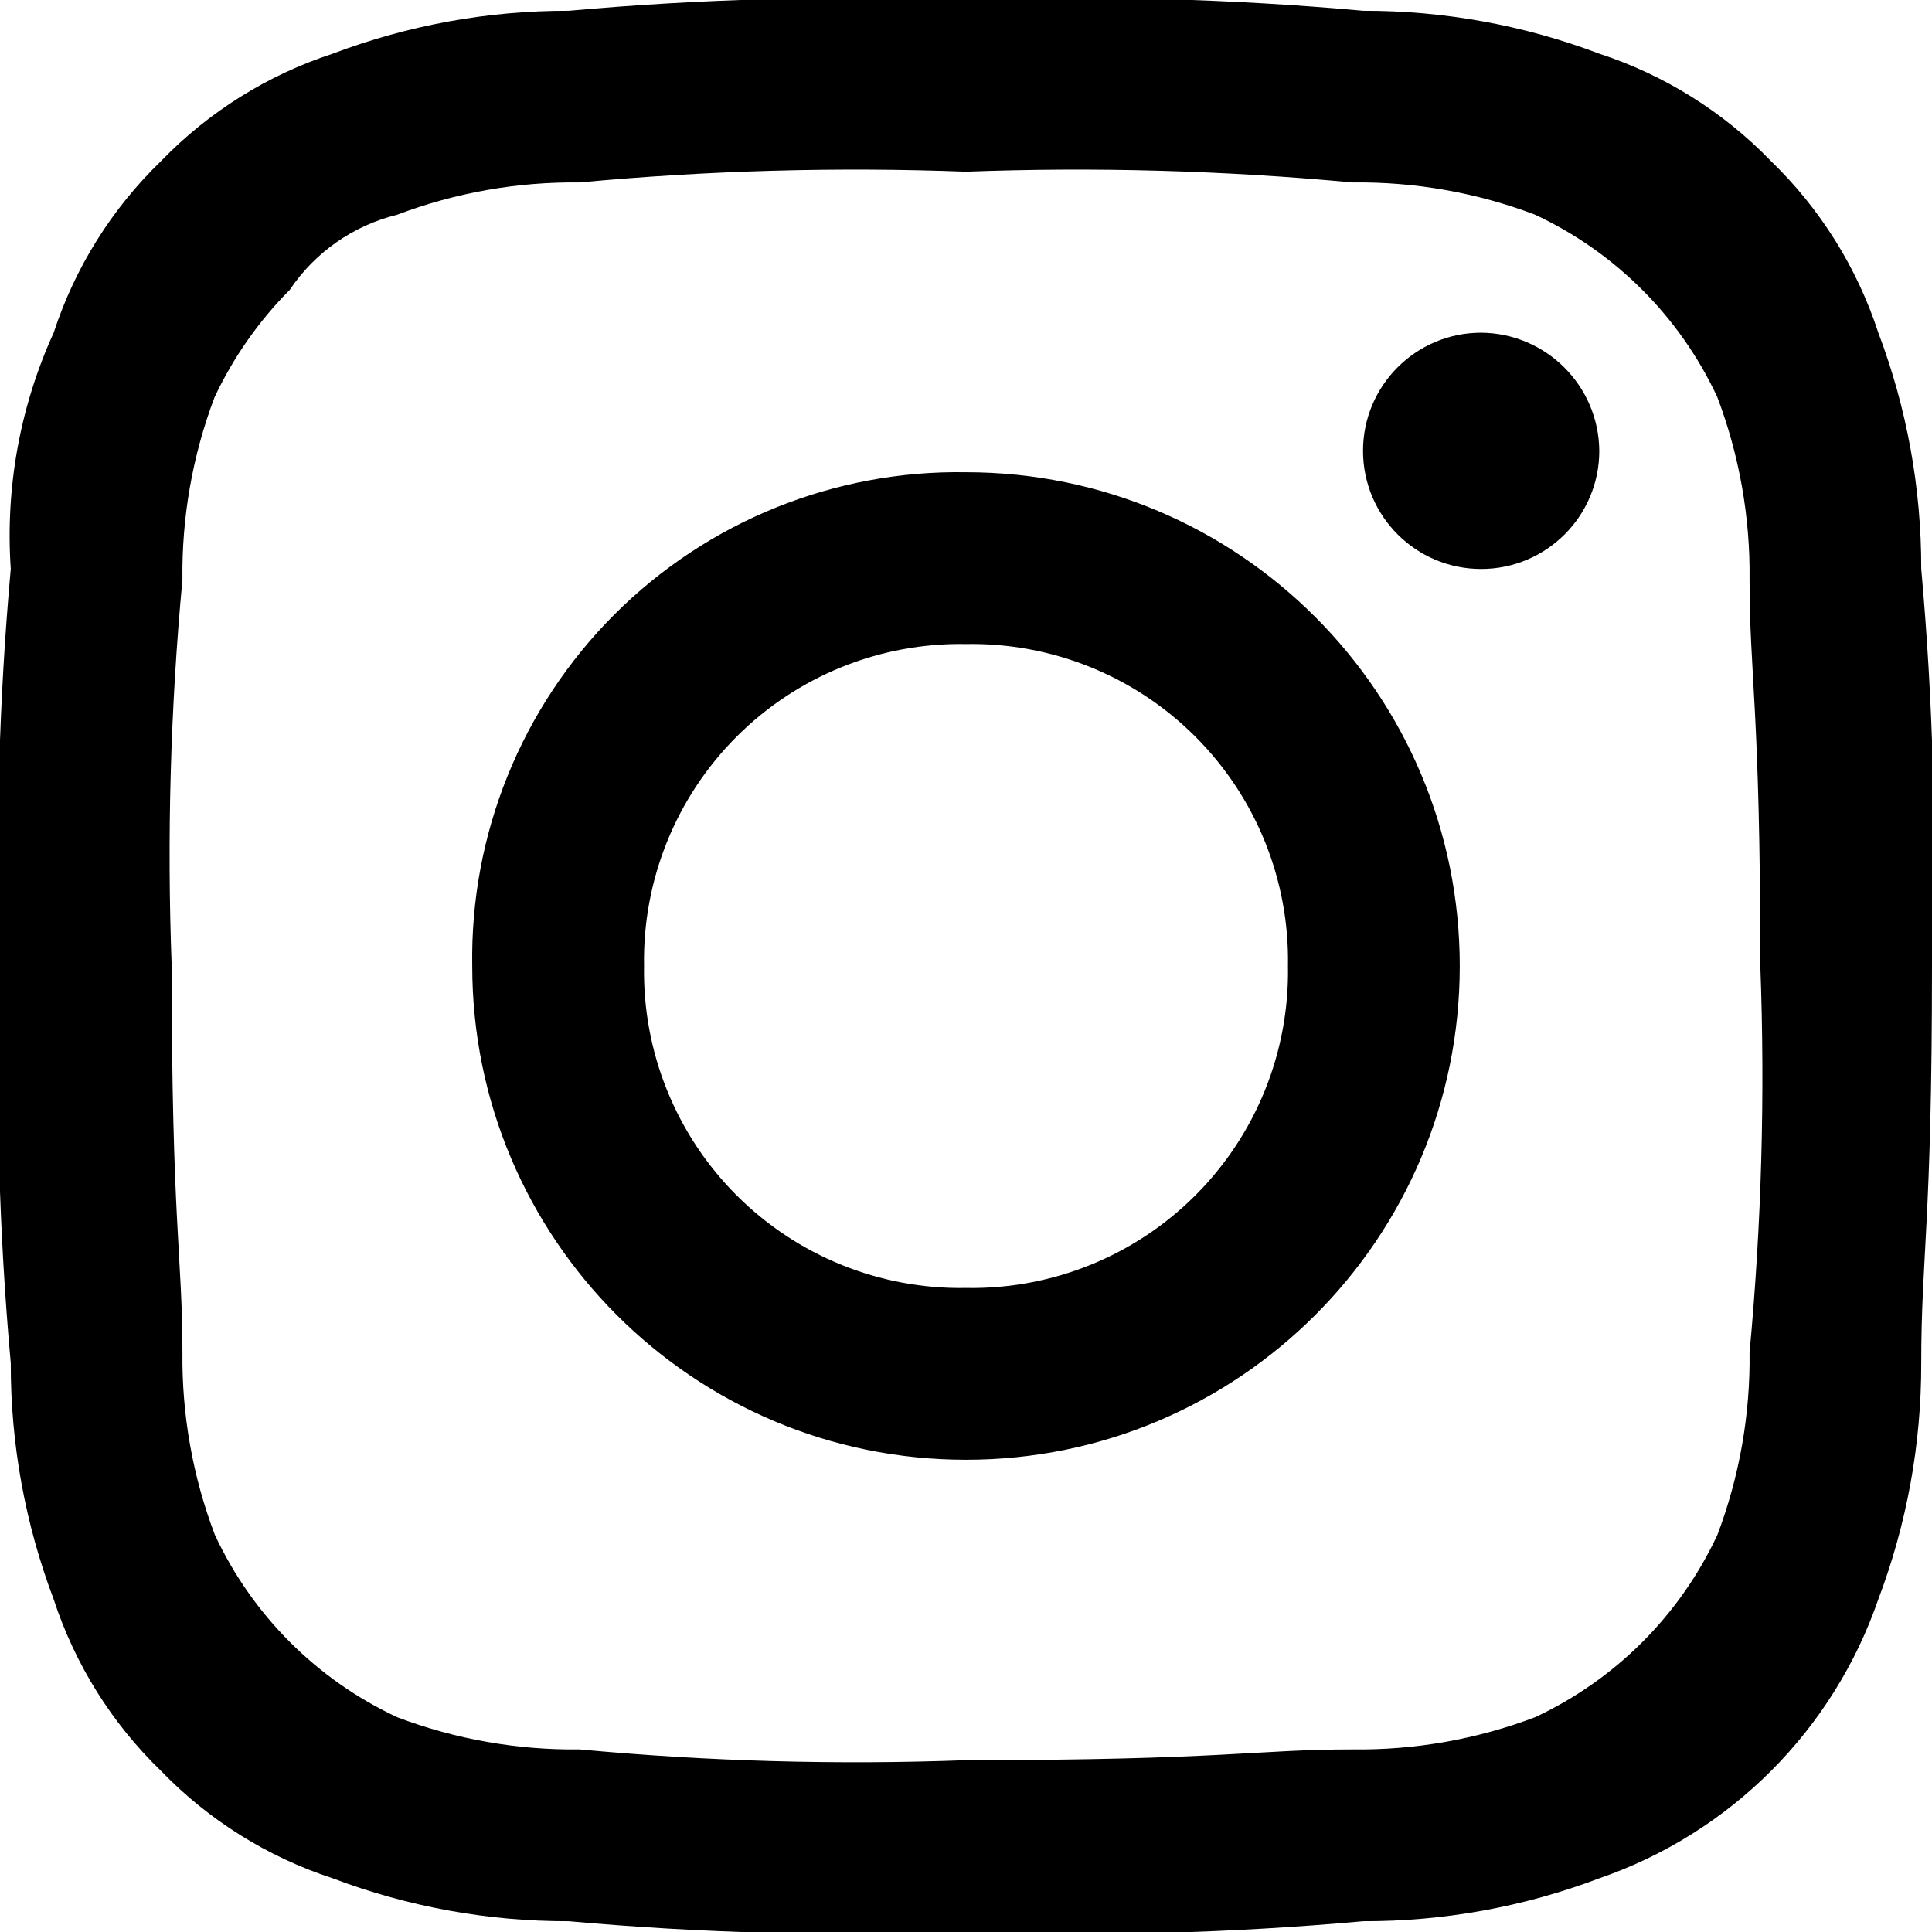
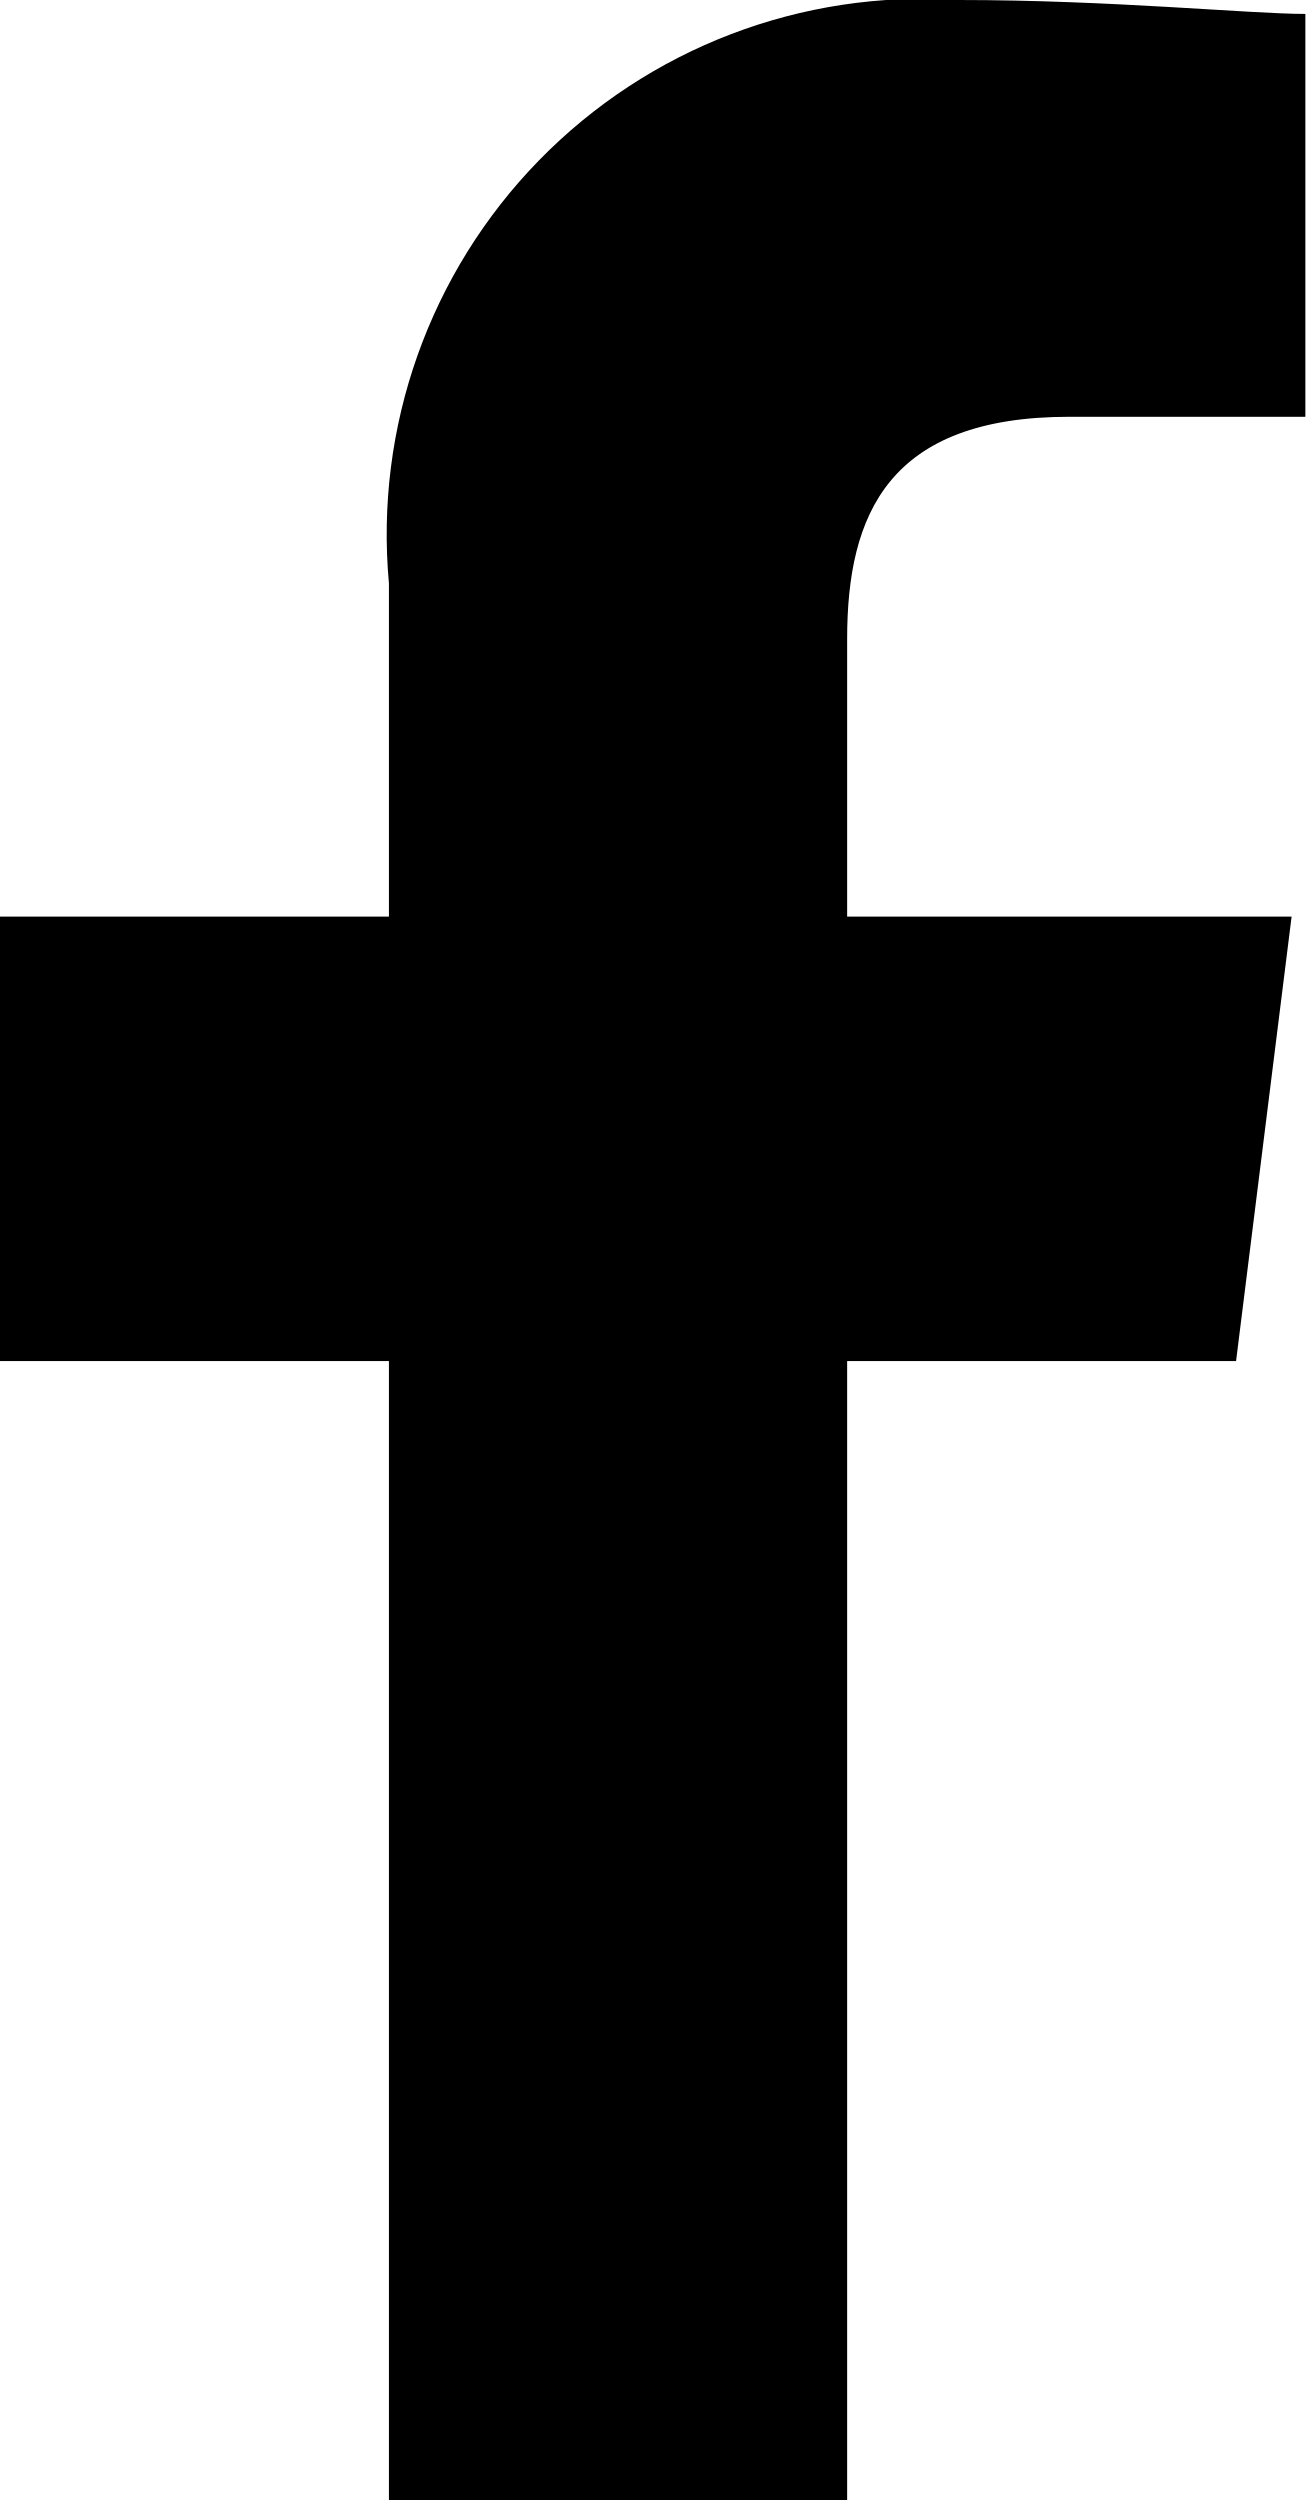
- <svg xmlns="http://www.w3.org/2000/svg" viewBox="0 0 14 14">
+ <svg xmlns="http://www.w3.org/2000/svg" viewBox="0 0 7.311 14">
  <defs>
    <style>
      .cls-1 {
        fill: #000;
        fill-rule: evenodd;
      }
    </style>
  </defs>
-   <path id="Path_37" data-name="Path 37" class="cls-1" d="M7,1.244a21.463,21.463,0,0,1,2.8.078,3.607,3.607,0,0,1,1.322.233,2.732,2.732,0,0,1,1.322,1.322A3.607,3.607,0,0,1,12.678,4.2c0,.7.078.933.078,2.8a21.463,21.463,0,0,1-.078,2.8,3.607,3.607,0,0,1-.233,1.322,2.732,2.732,0,0,1-1.322,1.322,3.607,3.607,0,0,1-1.322.233c-.7,0-.933.078-2.8.078a21.463,21.463,0,0,1-2.8-.078,3.607,3.607,0,0,1-1.322-.233,2.732,2.732,0,0,1-1.322-1.322A3.607,3.607,0,0,1,1.322,9.8c0-.7-.078-.933-.078-2.8a21.463,21.463,0,0,1,.078-2.8,3.607,3.607,0,0,1,.233-1.322A2.793,2.793,0,0,1,2.1,2.1a1.315,1.315,0,0,1,.778-.544A3.607,3.607,0,0,1,4.2,1.322,21.463,21.463,0,0,1,7,1.244M7,0A22.981,22.981,0,0,0,4.122.078,4.8,4.8,0,0,0,2.411.389a3.045,3.045,0,0,0-1.244.778A3.045,3.045,0,0,0,.389,2.411,3.544,3.544,0,0,0,.078,4.122,22.981,22.981,0,0,0,0,7,22.981,22.981,0,0,0,.078,9.878a4.8,4.8,0,0,0,.311,1.711,3.045,3.045,0,0,0,.778,1.244,3.045,3.045,0,0,0,1.244.778,4.8,4.8,0,0,0,1.711.311A22.981,22.981,0,0,0,7,14a22.981,22.981,0,0,0,2.878-.078,4.8,4.8,0,0,0,1.711-.311,3.263,3.263,0,0,0,2.022-2.022,4.8,4.8,0,0,0,.311-1.711C13.922,9.1,14,8.867,14,7a22.981,22.981,0,0,0-.078-2.878,4.8,4.8,0,0,0-.311-1.711,3.045,3.045,0,0,0-.778-1.244A3.045,3.045,0,0,0,11.589.389,4.8,4.8,0,0,0,9.878.078,22.981,22.981,0,0,0,7,0M7,3.422A3.52,3.52,0,0,0,3.422,7,3.578,3.578,0,1,0,7,3.422M7,9.333A2.292,2.292,0,0,1,4.667,7,2.292,2.292,0,0,1,7,4.667,2.292,2.292,0,0,1,9.333,7,2.292,2.292,0,0,1,7,9.333m3.733-6.922a.856.856,0,1,0,.856.856.863.863,0,0,0-.856-.856" />
+   <path id="Path_35" data-name="Path 35" class="cls-1" d="M84.744,14V7.622h2.178l.311-2.489H84.744V3.578c0-.7.233-1.244,1.244-1.244h1.322V.078C87,.078,86.222,0,85.367,0a3,3,0,0,0-3.189,3.267V5.133H80V7.622h2.178V14Z" transform="translate(-80)" />
</svg>
